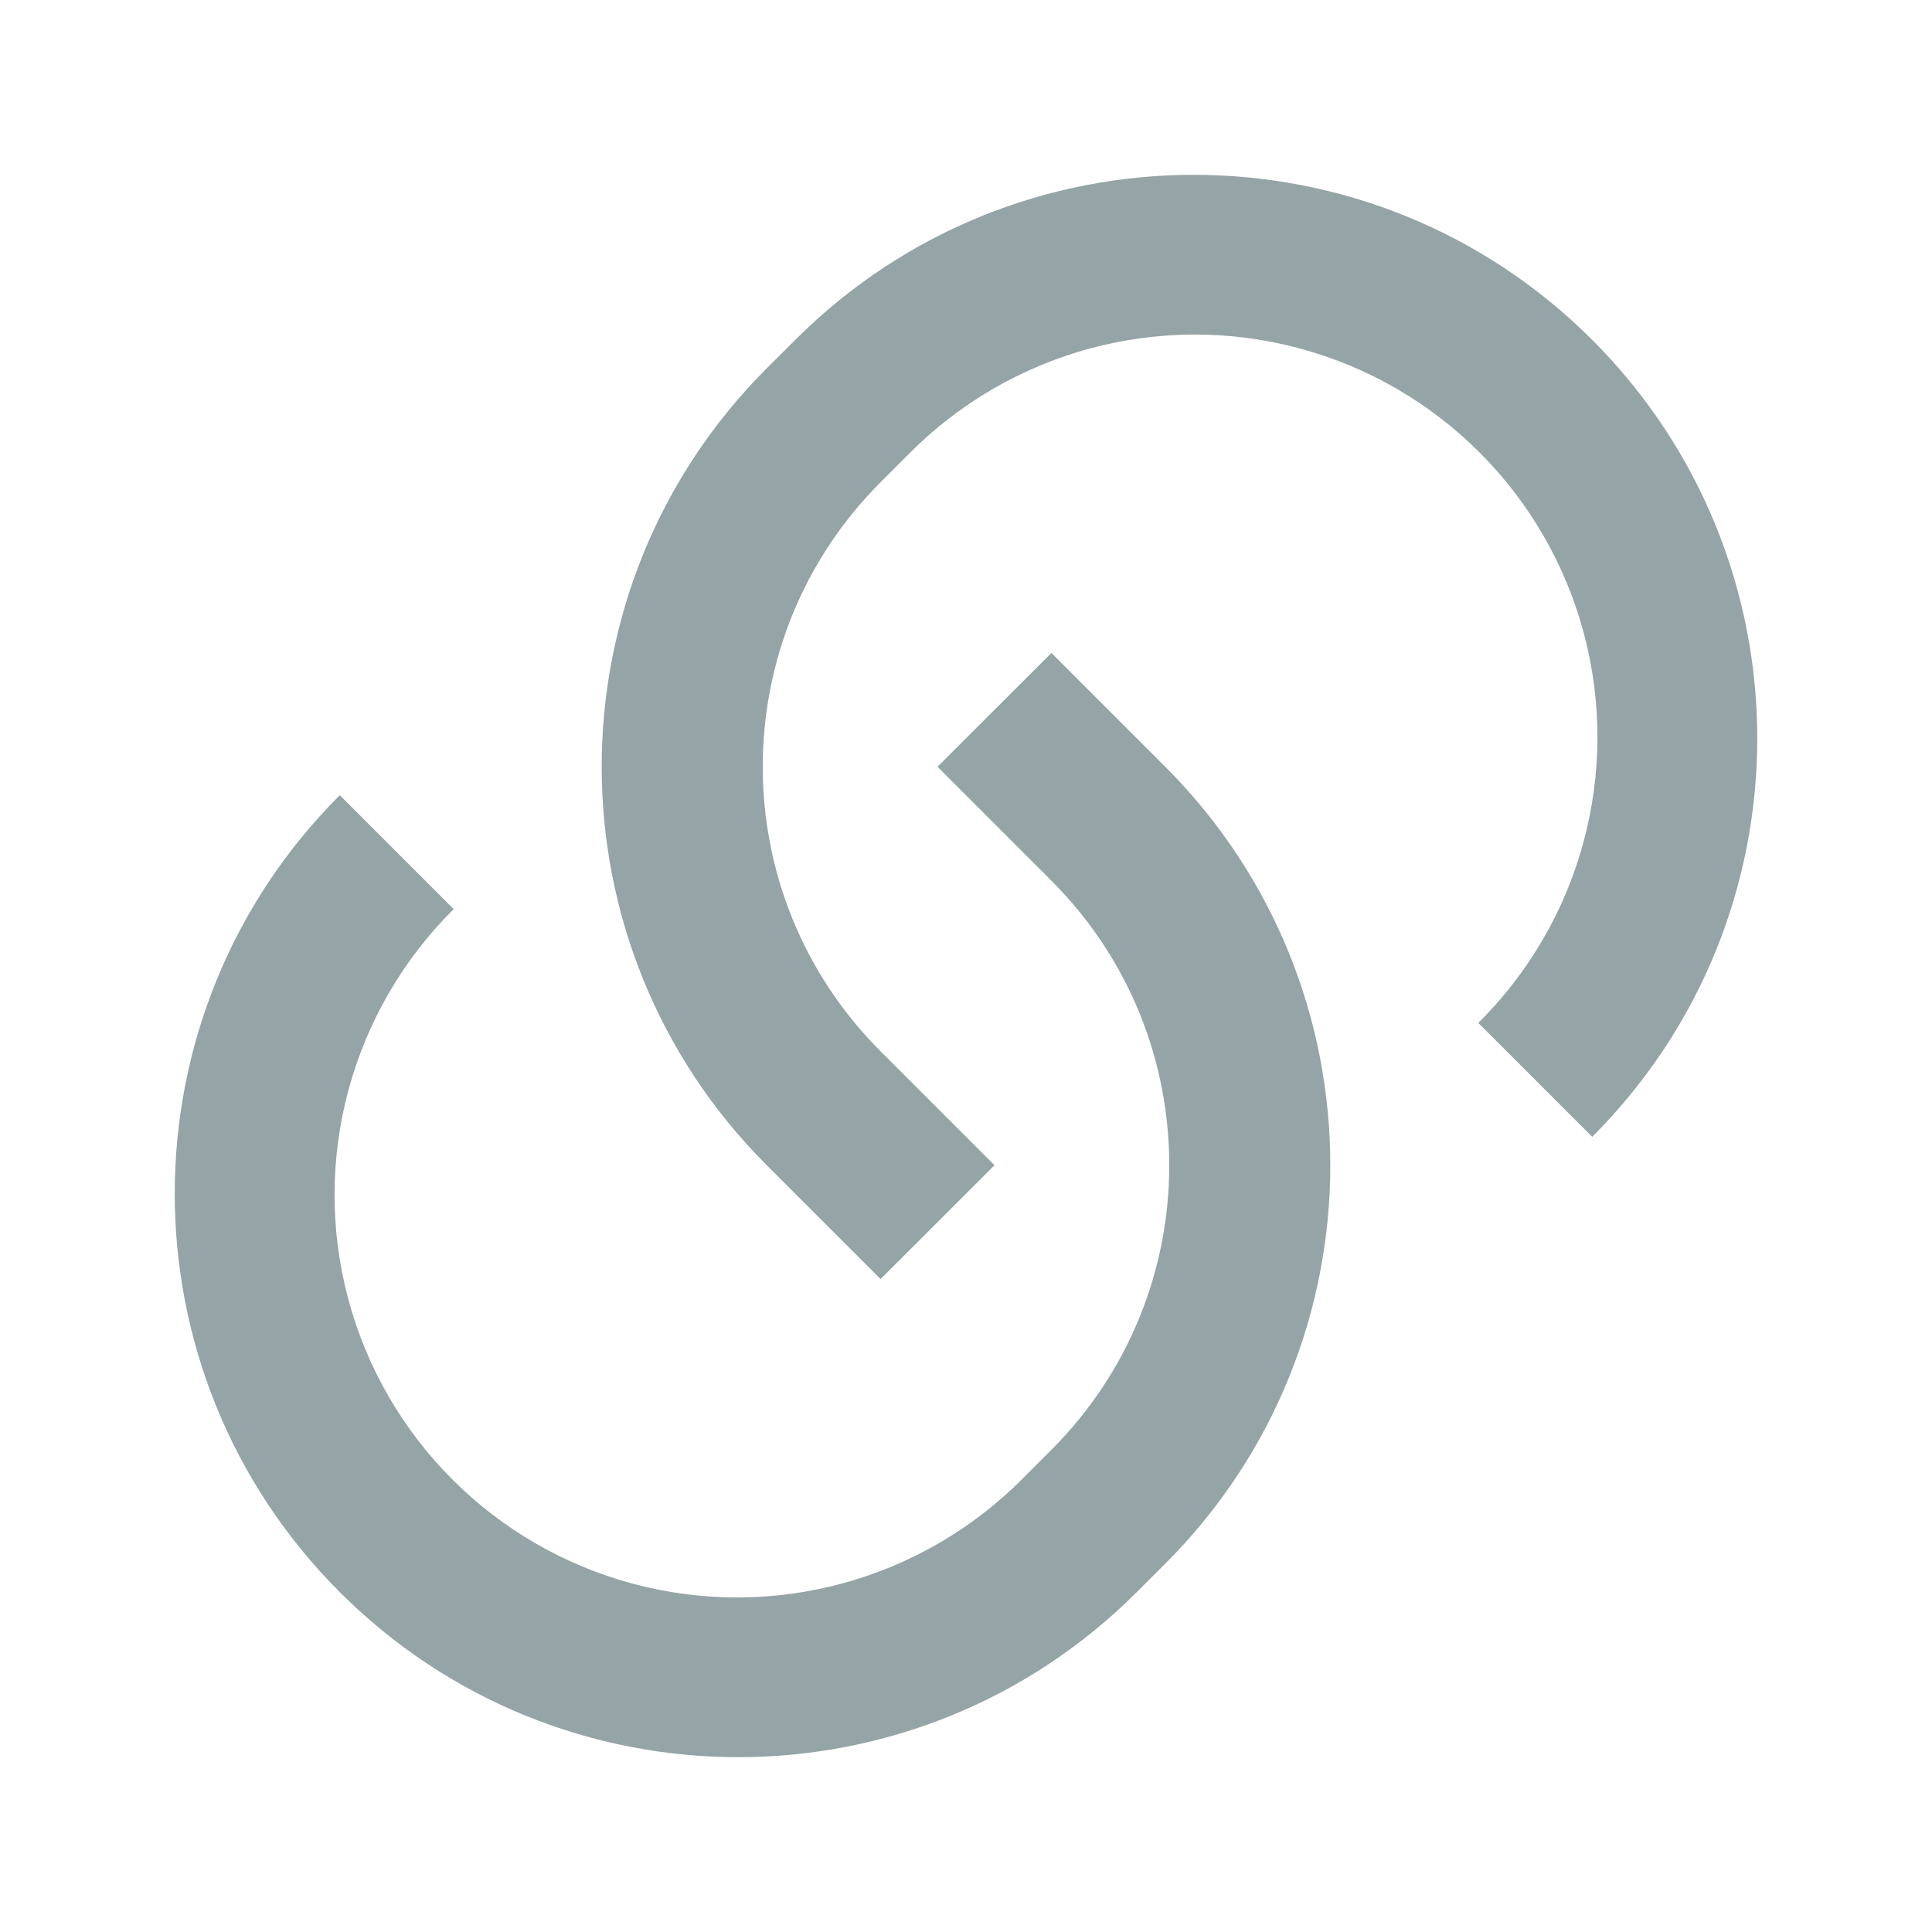
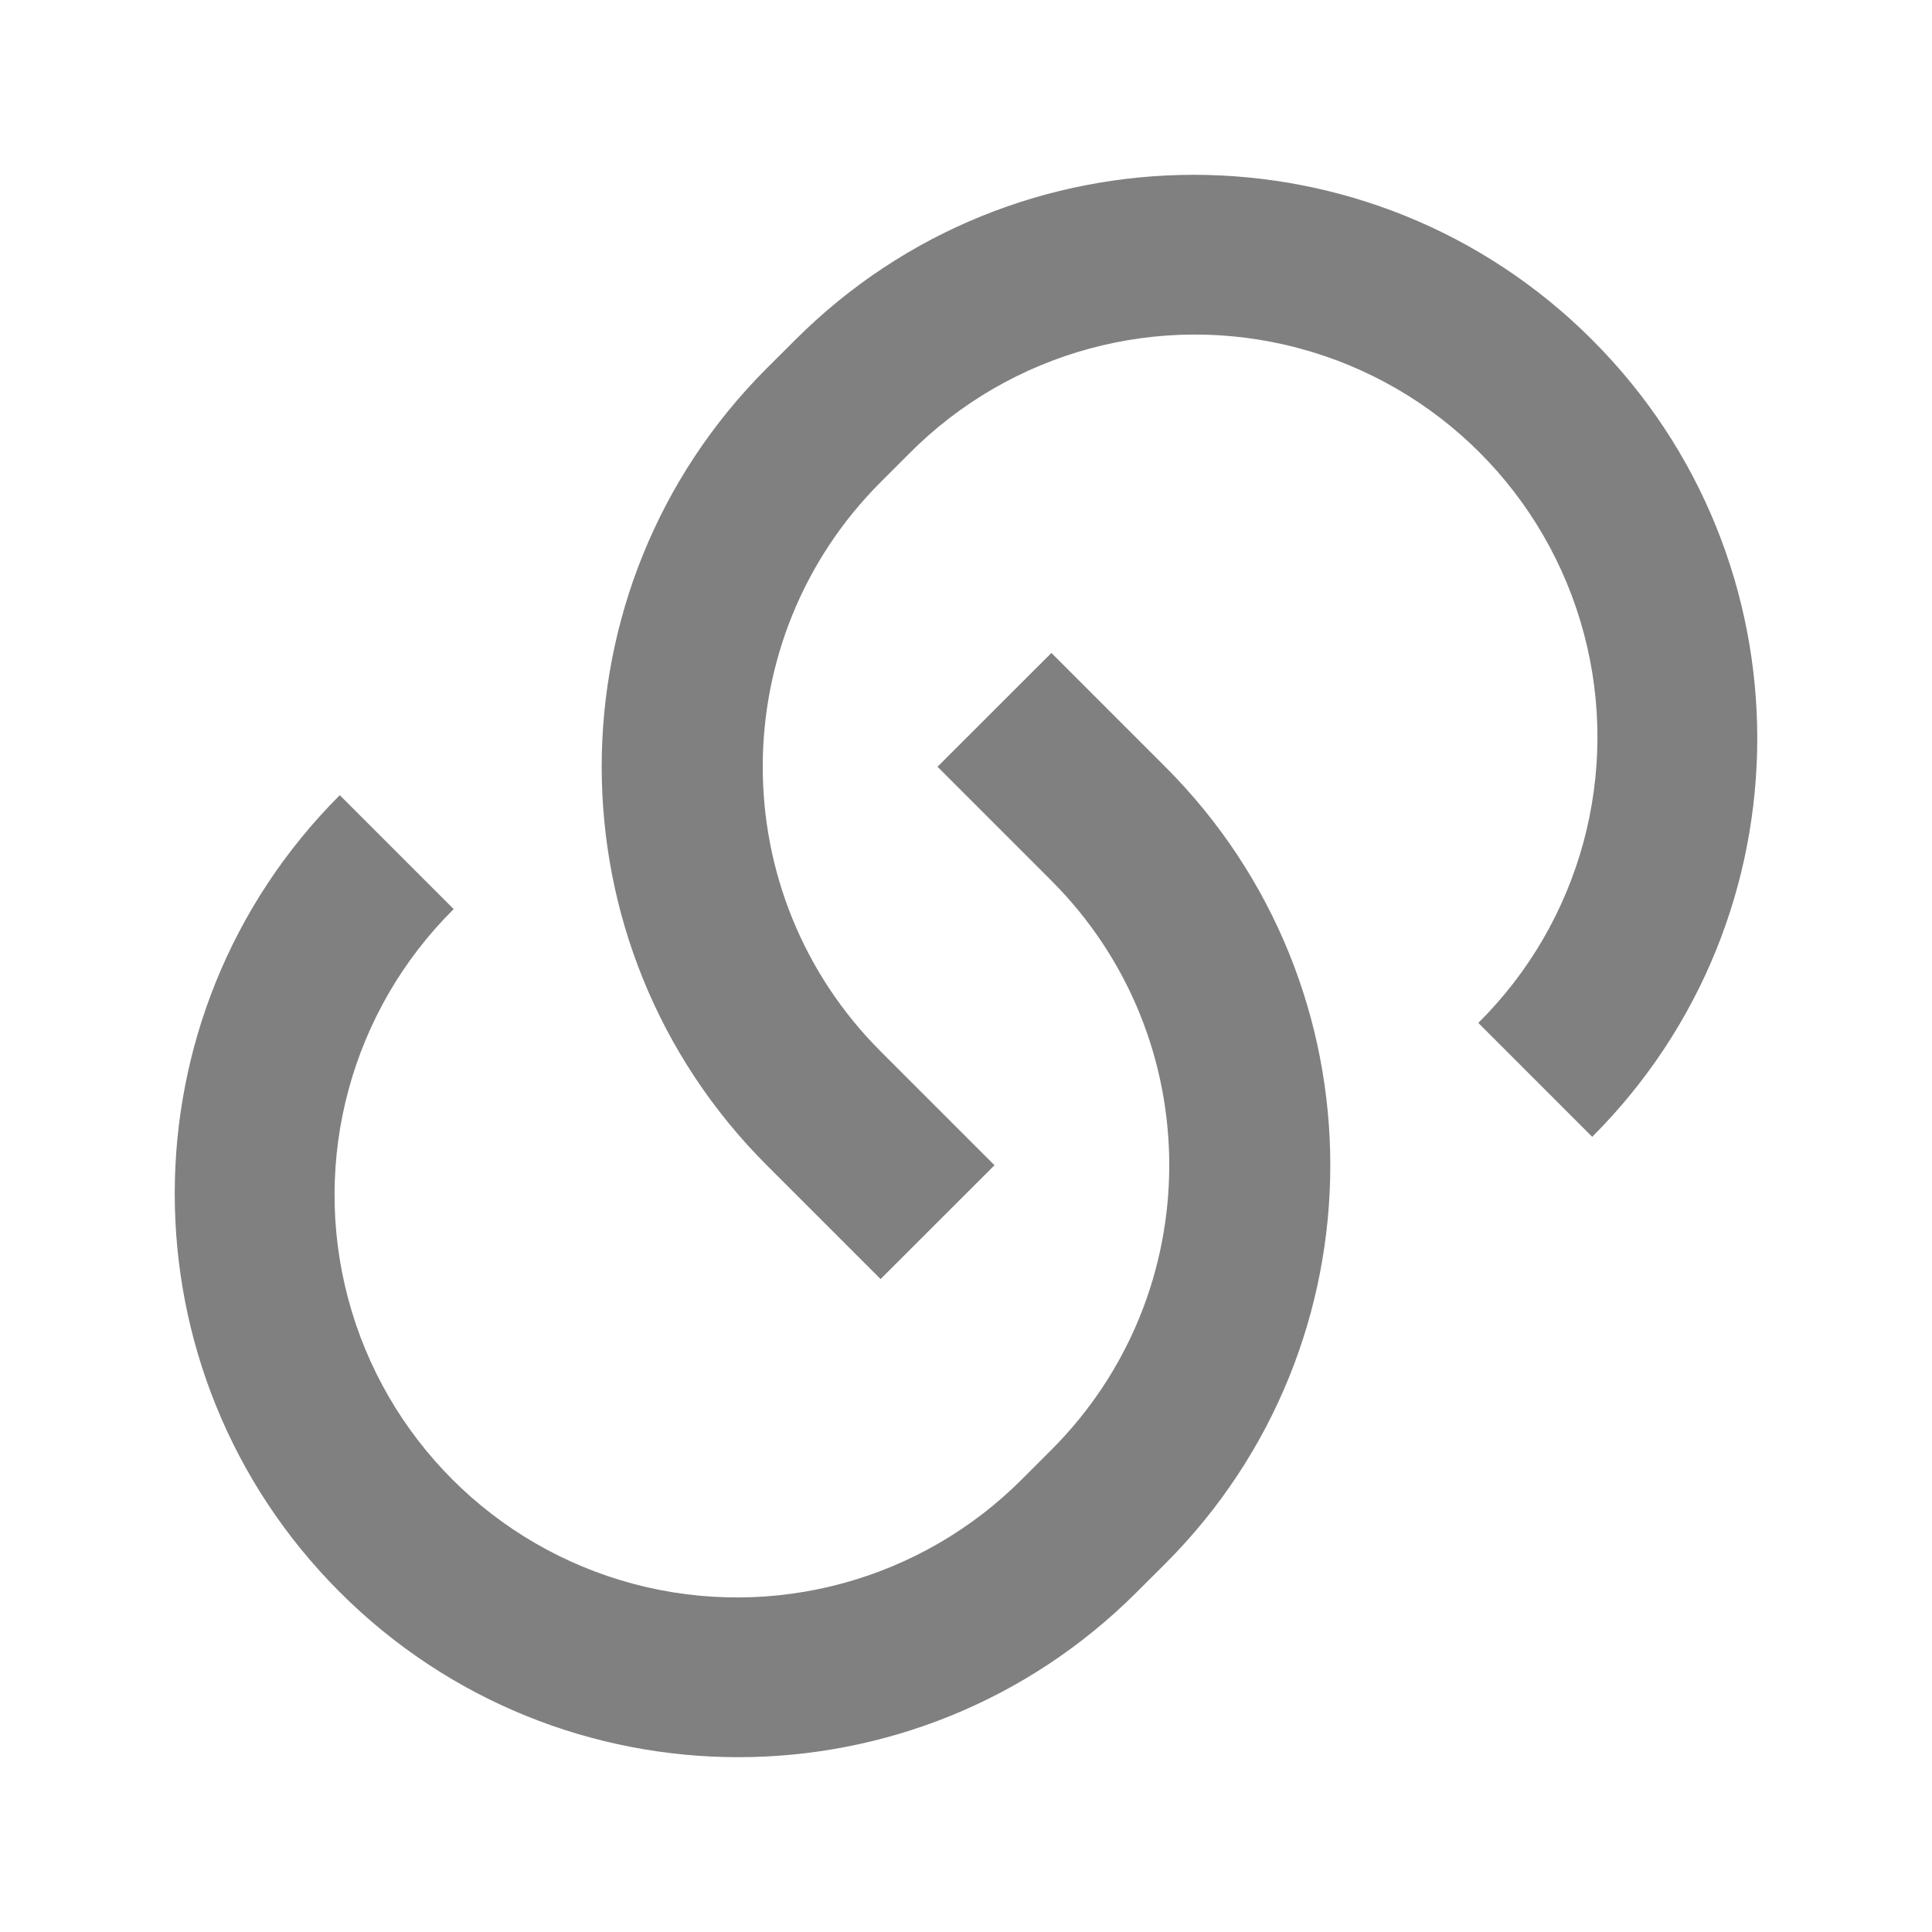
<svg xmlns="http://www.w3.org/2000/svg" viewBox="0 0 24 24" width="24" height="24">
  <path fill="none" d="M0 0h24v24H0z" />
-   <path d="M13.06 8.11l1.415 1.415a7 7 0 0 1 0 9.9l-.354.353a7 7 0 0 1-9.9-9.9l1.415 1.415a5 5 0 1 0 7.071 7.071l.354-.354a5 5 0 0 0 0-7.07l-1.415-1.415 1.415-1.414zm6.718 6.011l-1.414-1.414a5 5 0 1 0-7.071-7.071l-.354.354a5 5 0 0 0 0 7.07l1.415 1.415-1.415 1.414-1.414-1.414a7 7 0 0 1 0-9.9l.354-.353a7 7 0 0 1 9.9 9.9z" fill="rgba(149,164,166,1)" />
+   <path d="M13.06 8.11l1.415 1.415a7 7 0 0 1 0 9.9l-.354.353a7 7 0 0 1-9.9-9.9l1.415 1.415a5 5 0 1 0 7.071 7.071l.354-.354a5 5 0 0 0 0-7.07l-1.415-1.415 1.415-1.414zm6.718 6.011l-1.414-1.414a5 5 0 1 0-7.071-7.071l-.354.354a5 5 0 0 0 0 7.07l1.415 1.415-1.415 1.414-1.414-1.414a7 7 0 0 1 0-9.9l.354-.353a7 7 0 0 1 9.9 9.9z" fill="rgba(128,128,128,1)" />
</svg>
